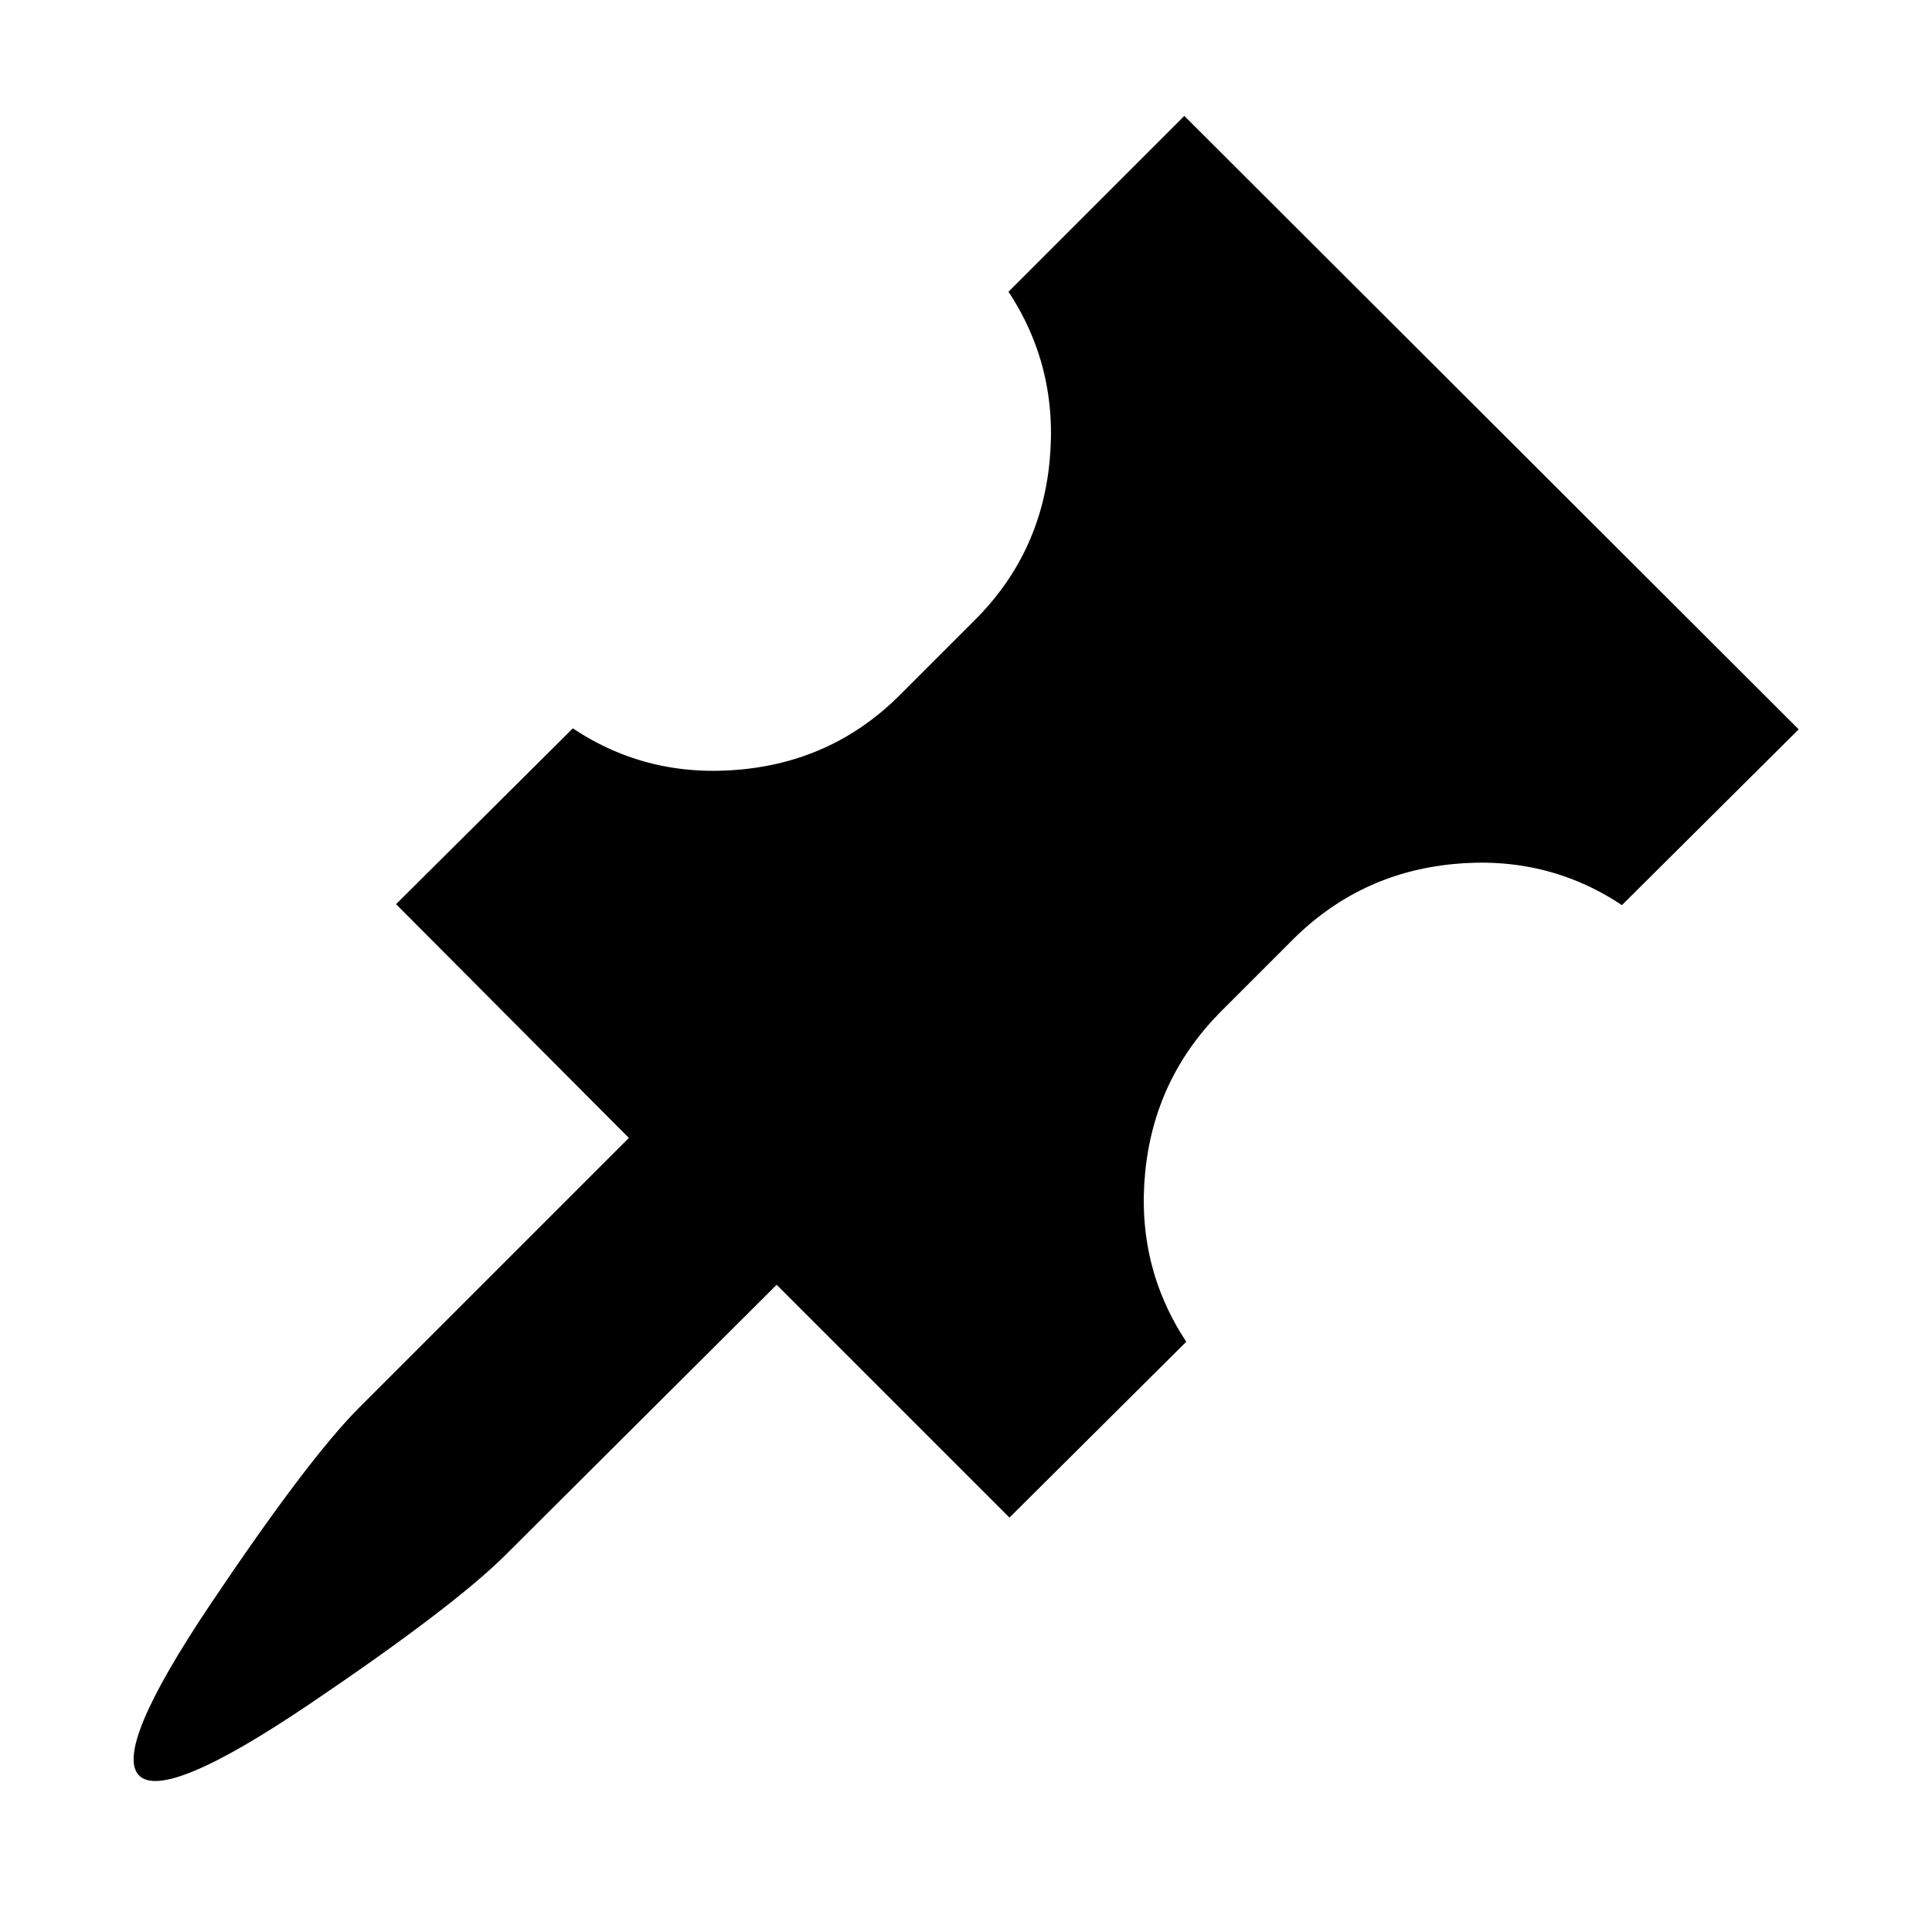
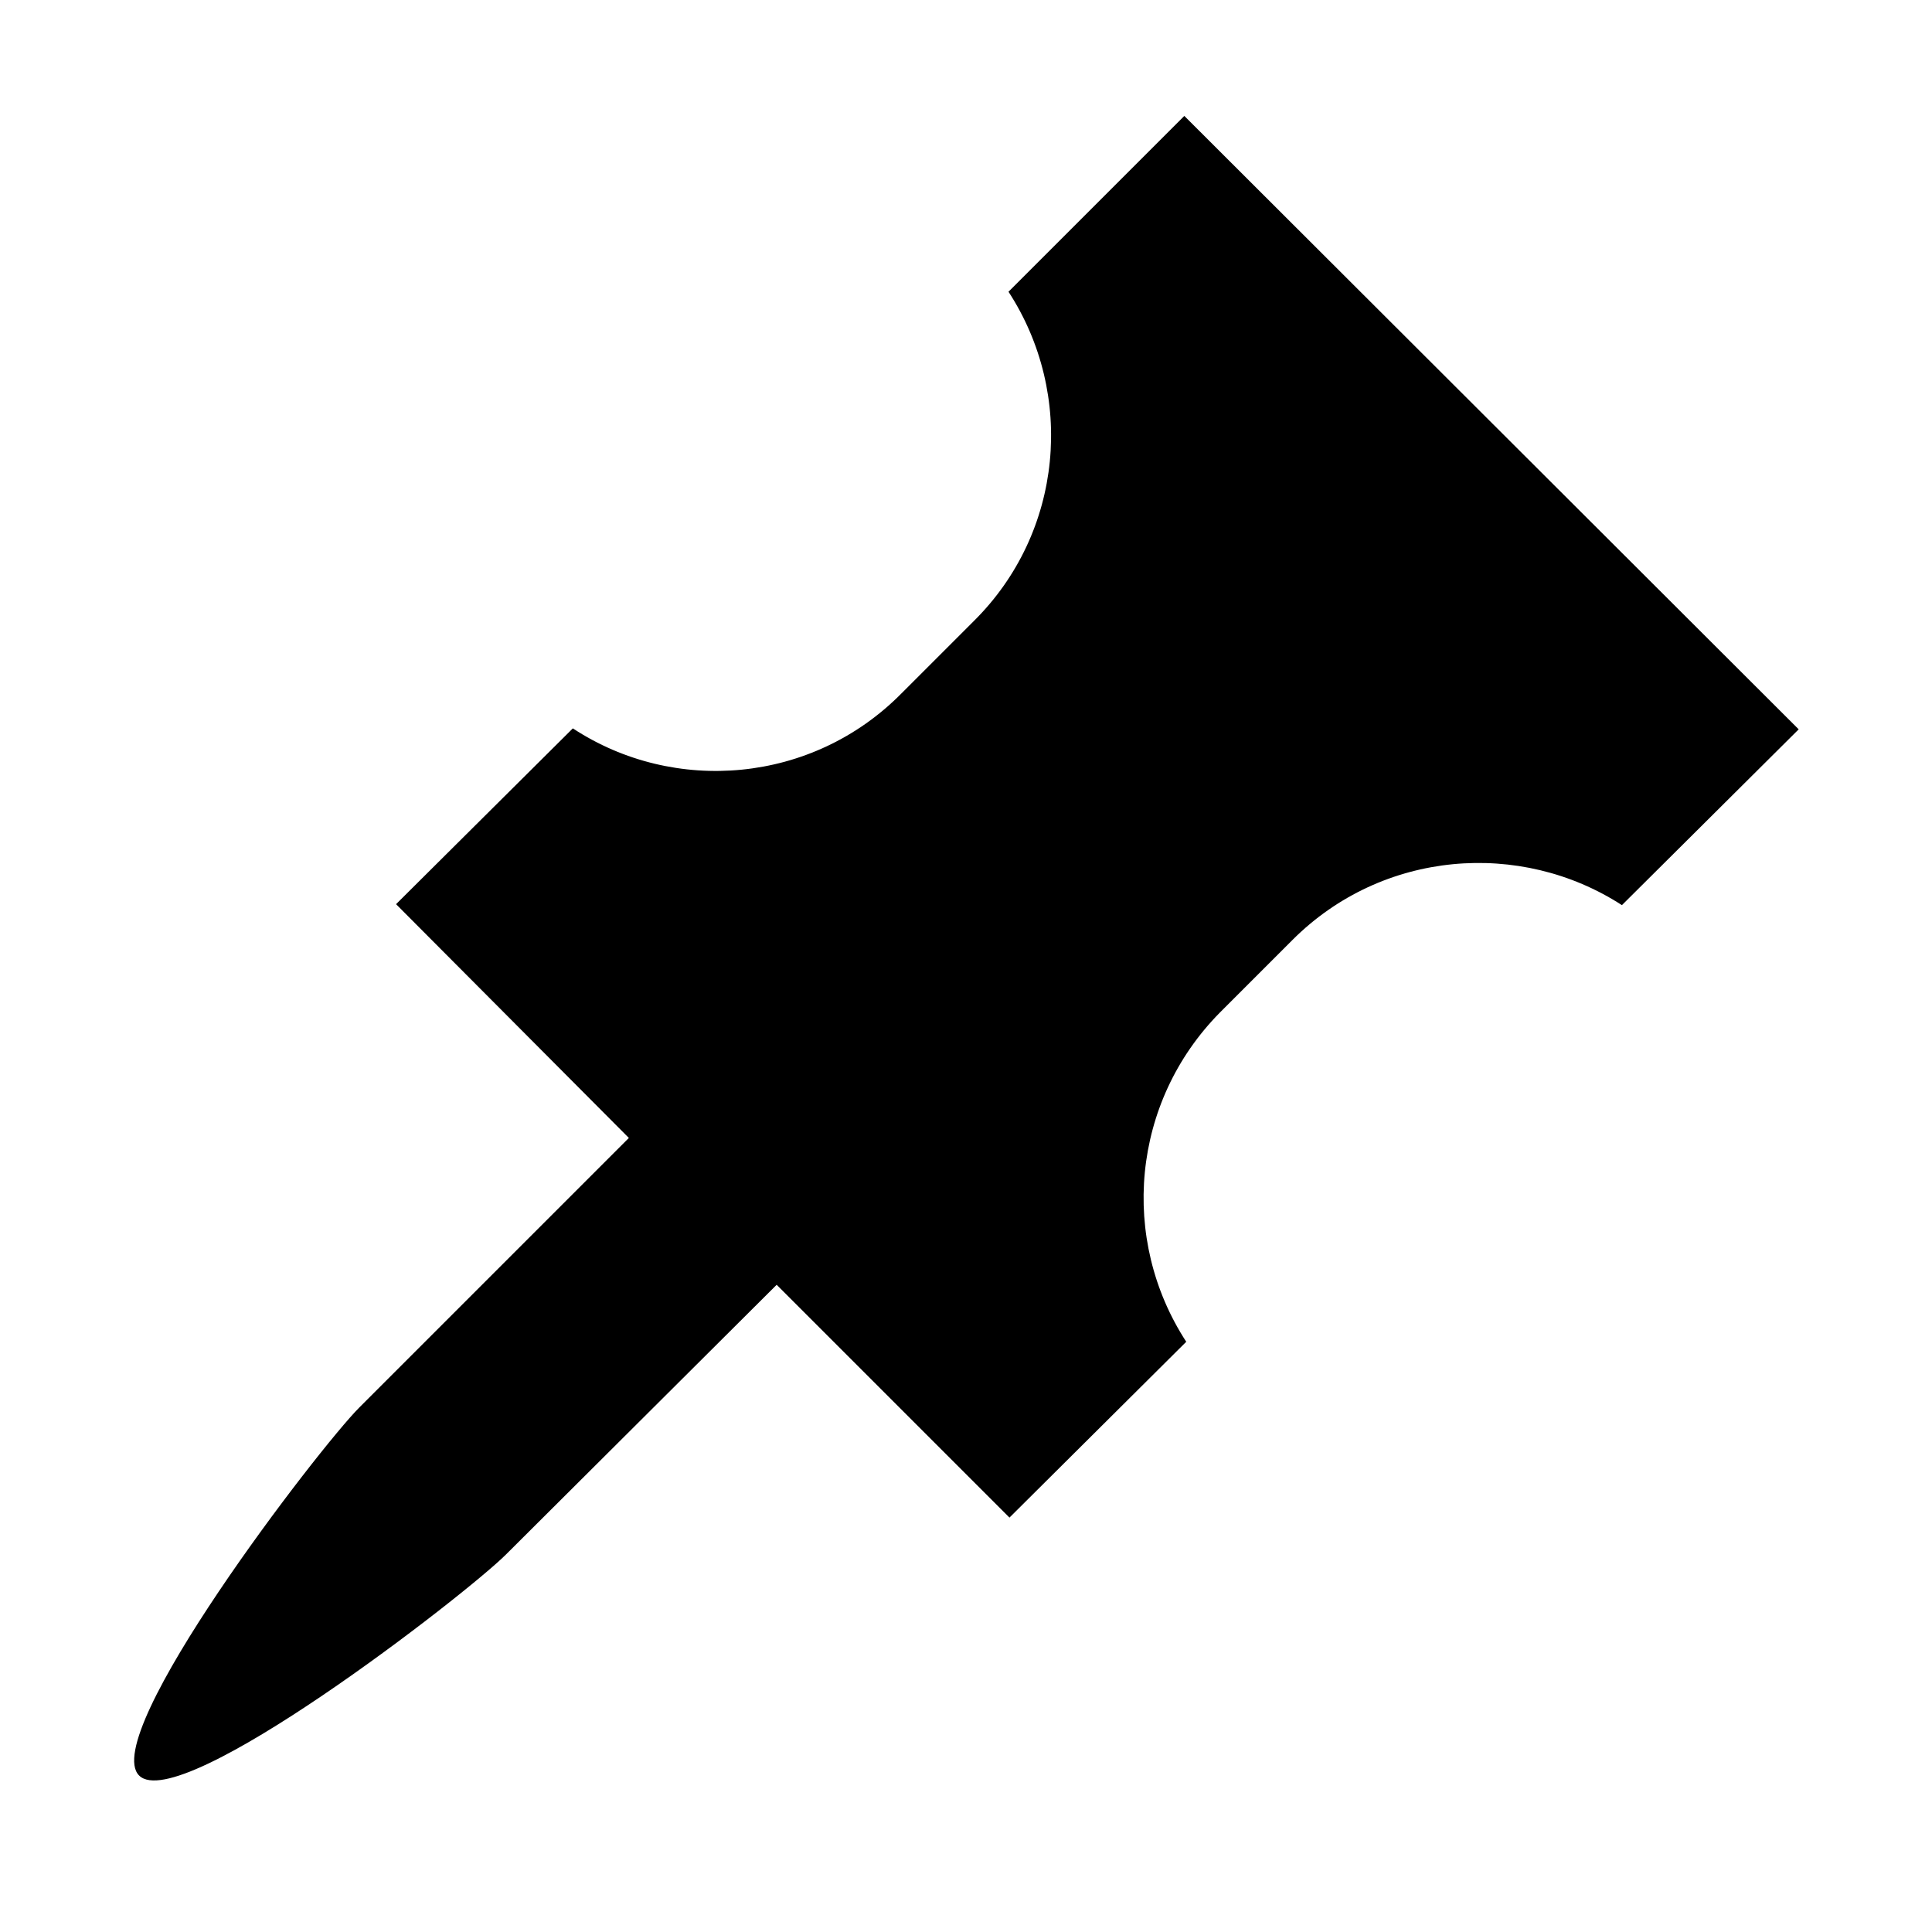
<svg xmlns="http://www.w3.org/2000/svg" version="1.1" width="20" height="20" viewBox="0 0 20 20">
-   <g>
- </g>
-   <path d="M10.44 3.020l1.82-1.82 6.36 6.35-1.83 1.82q-0.78-0.52-1.75-0.425t-1.66 0.785l-0.75 0.75q-0.68 0.69-0.775 1.655t0.425 1.755l-1.83 1.82-2.41-2.41-2.8 2.79q-0.54 0.54-2.035 1.55t-1.765 0.74 0.74-1.775 1.54-2.035l2.79-2.79-2.41-2.42 1.83-1.82q0.78 0.52 1.75 0.425t1.65-0.785l0.75-0.75q0.69-0.68 0.785-1.65t-0.425-1.76z" fill="#000000" />
+   <path d="M10.44 3.020l1.82-1.82 6.36 6.35-1.83 1.82c-1.050-0.68-2.48-0.57-3.41 0.36l-0.75 0.75c-0.92 0.93-1.040 2.35-0.35 3.41l-1.83 1.82-2.41-2.41-2.8 2.79c-0.42 0.42-3.38 2.71-3.8 2.29s1.86-3.39 2.28-3.81l2.79-2.79-2.41-2.42 1.83-1.82c1.050 0.69 2.48 0.57 3.4-0.36l0.75-0.75c0.93-0.92 1.050-2.35 0.36-3.41z" />
</svg>
